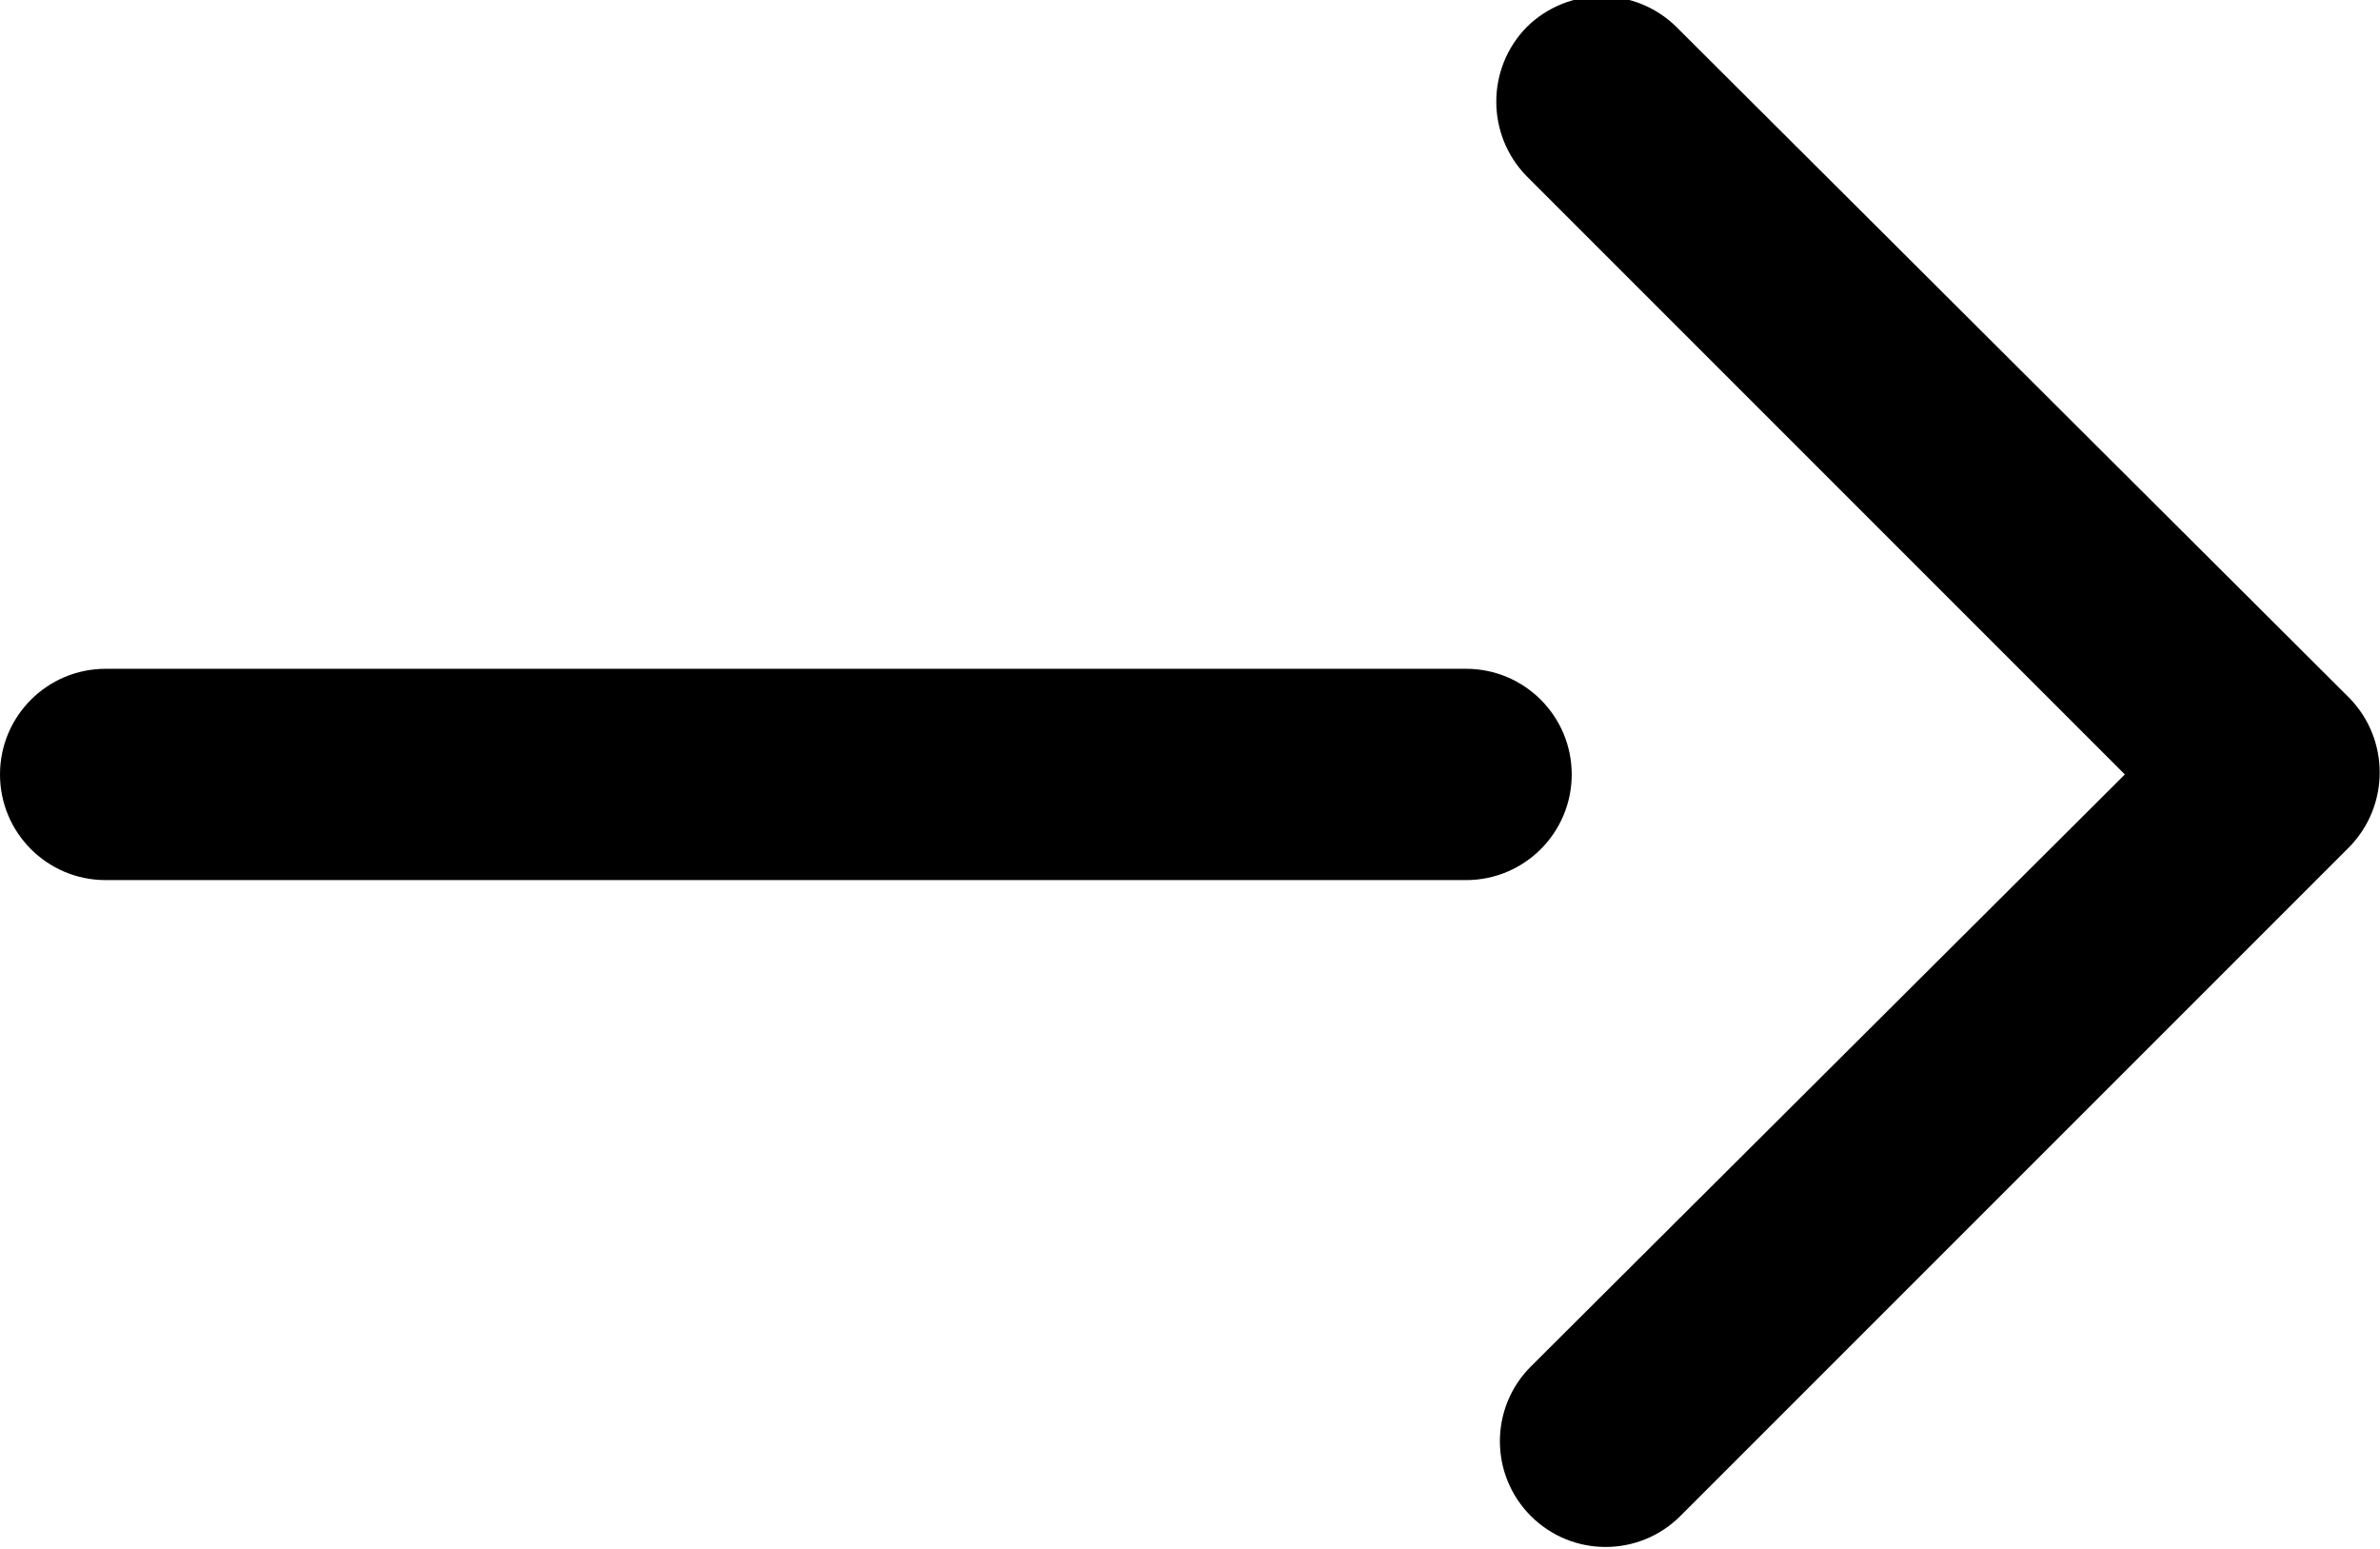
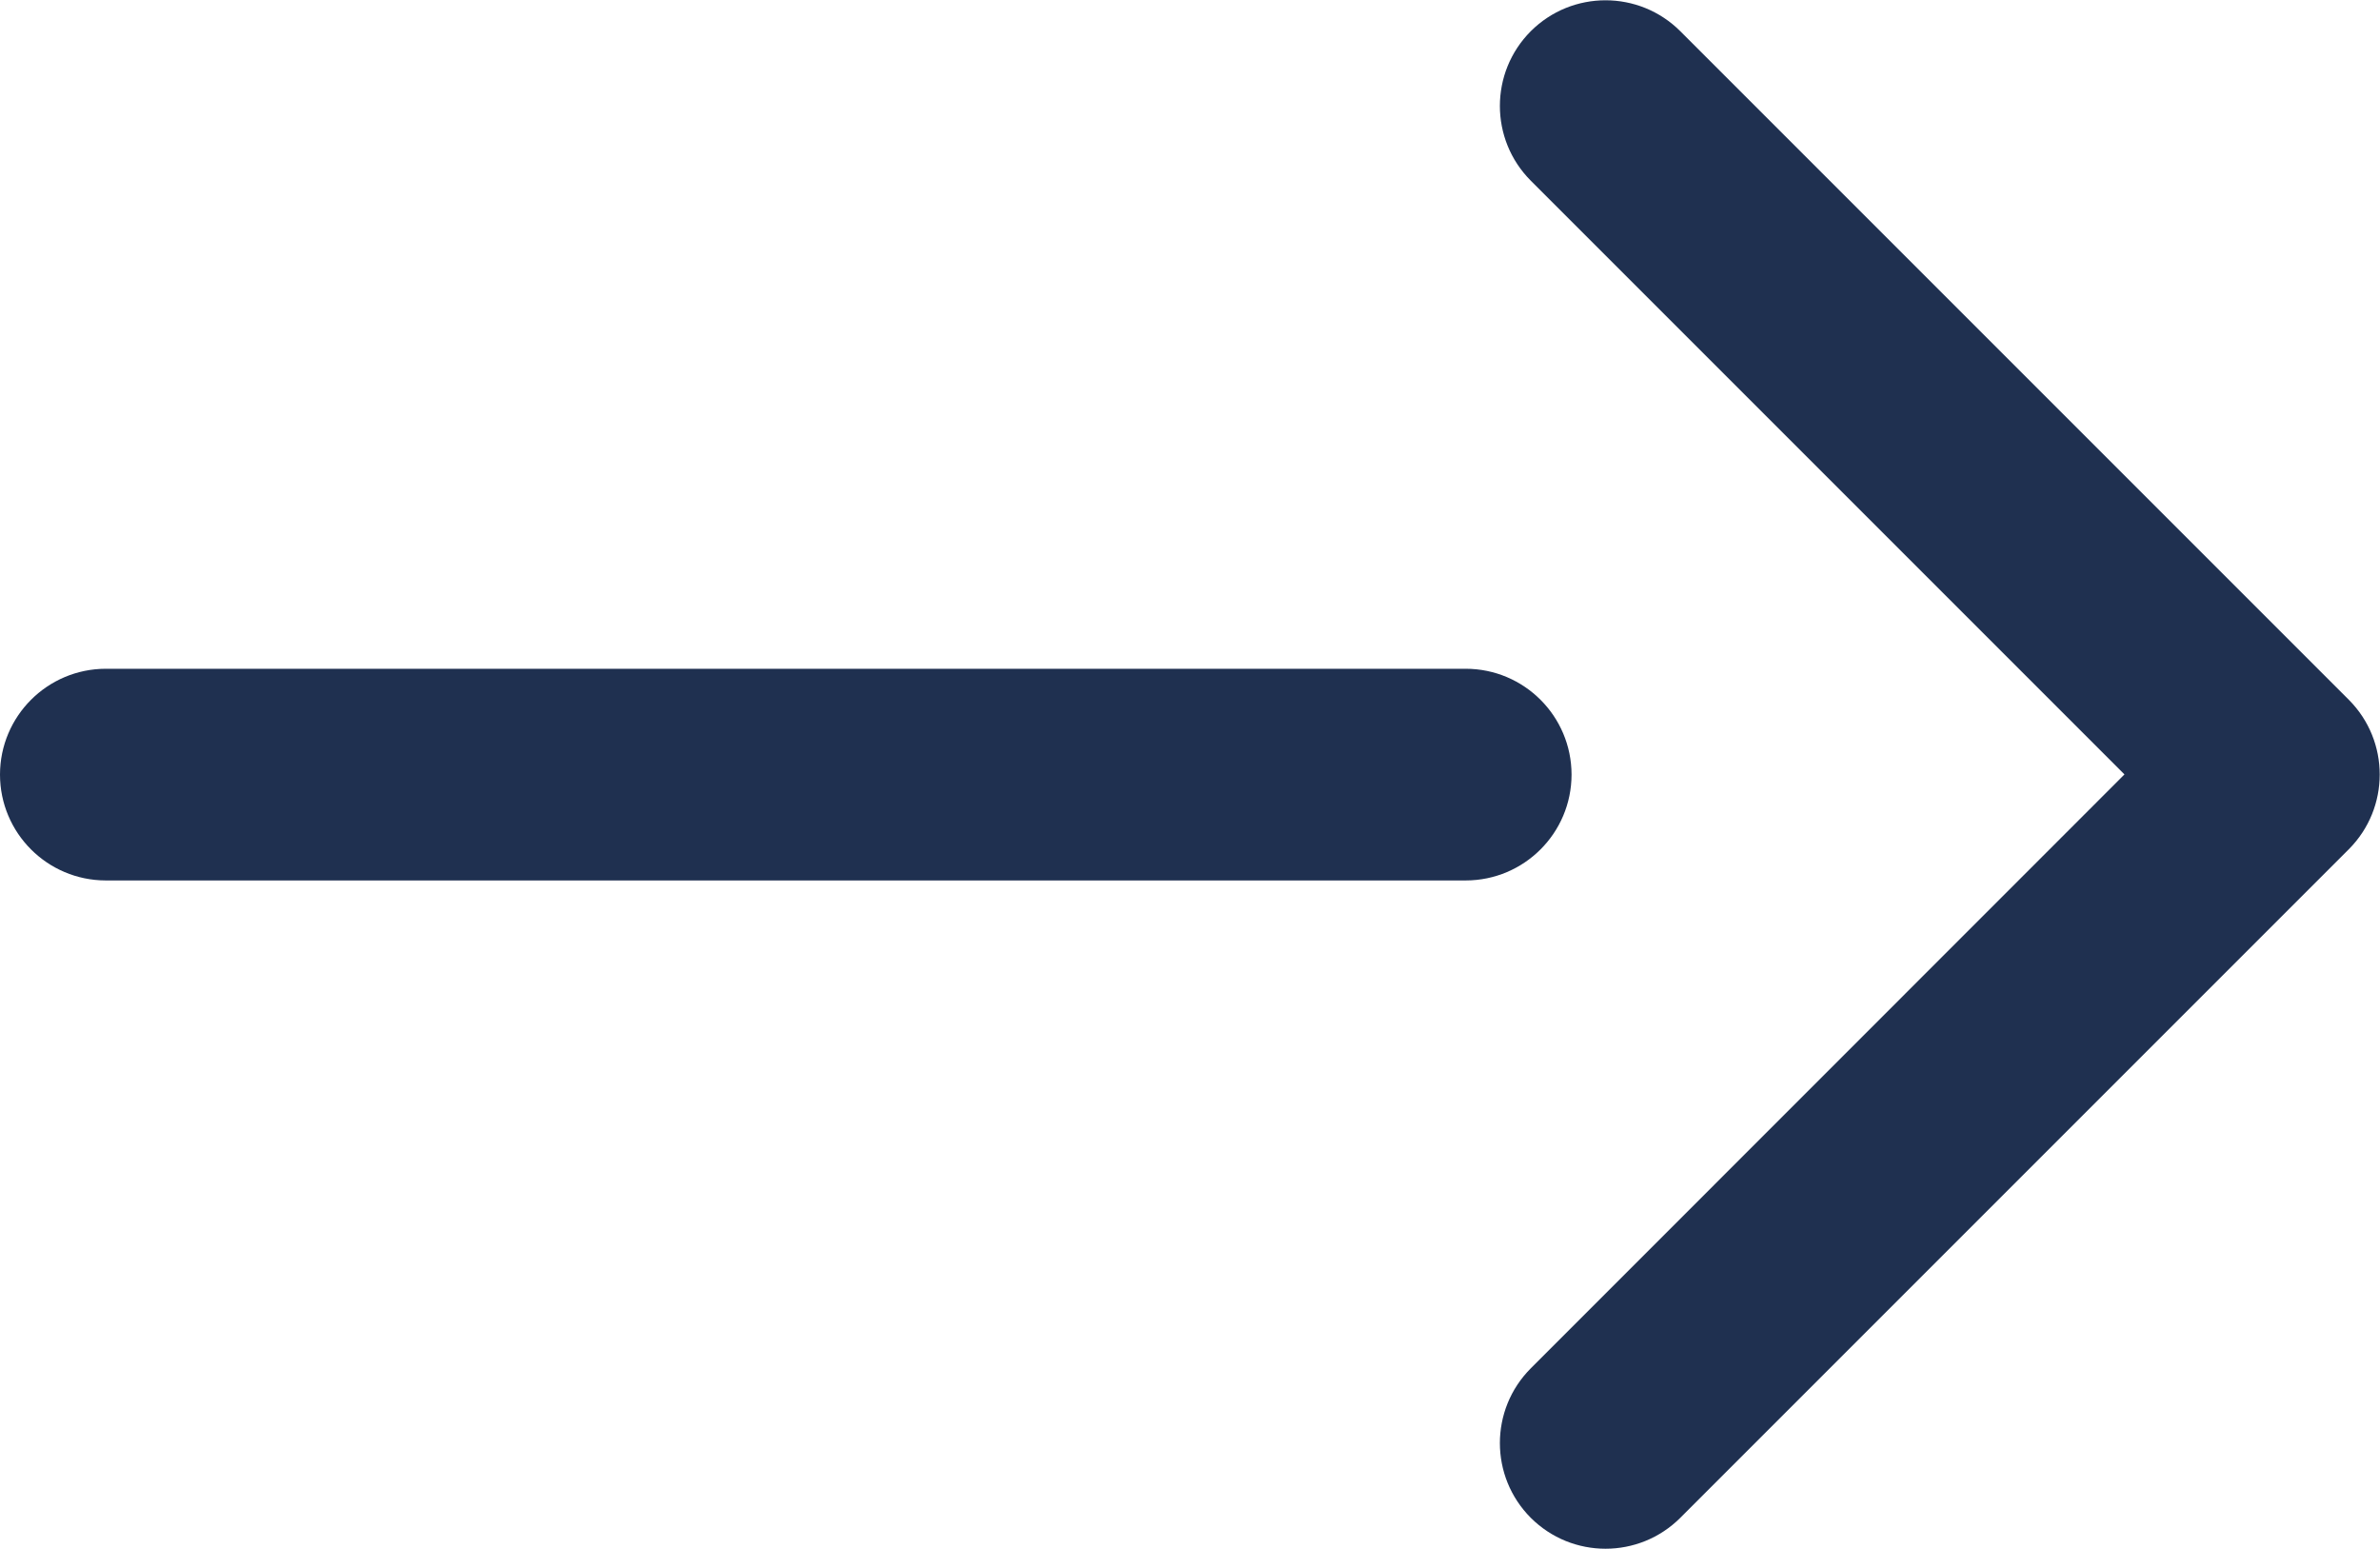
- <svg xmlns="http://www.w3.org/2000/svg" viewBox="0 0 23.88 15.54">
-   <defs>
-     <style>.cls-1{fill-rule:evenodd;}</style>
-   </defs>
-   <g id="Layer_2" data-name="Layer 2">
-     <g id="Layer_1-2" data-name="Layer 1">
-       <path id="Path_31" data-name="Path 31" class="cls-1" d="M21.32,7.77l-6-6a1.07,1.07,0,0,1,0-1.5,1.07,1.07,0,0,1,1.5,0L23.57,7a1.07,1.07,0,0,1,0,1.5l-6.71,6.71a1.06,1.06,0,0,1-1.5-1.5ZM1.06,8.83H14.71a1.06,1.06,0,0,0,0-2.12H1.06a1.06,1.06,0,1,0,0,2.12Z" />
-     </g>
-   </g>
+ <svg xmlns="http://www.w3.org/2000/svg" width="23.881" height="15.54" viewBox="0 0 23.881 15.54">
+   <path id="Path_31" data-name="Path 31" d="M374.519-696.864l-5.957-5.957a1.062,1.062,0,0,1,0-1.5,1.062,1.062,0,0,1,1.5,0l6.708,6.708a1.062,1.062,0,0,1,0,1.5l-6.708,6.708a1.062,1.062,0,0,1-1.5,0,1.062,1.062,0,0,1,0-1.5ZM354.264-695.8h13.645a1.063,1.063,0,0,0,1.062-1.062,1.063,1.063,0,0,0-1.062-1.062H354.264a1.063,1.063,0,0,0-1.062,1.062A1.063,1.063,0,0,0,354.264-695.8Z" transform="translate(-353.202 704.634)" fill="#1f3050" fill-rule="evenodd" />
</svg>
